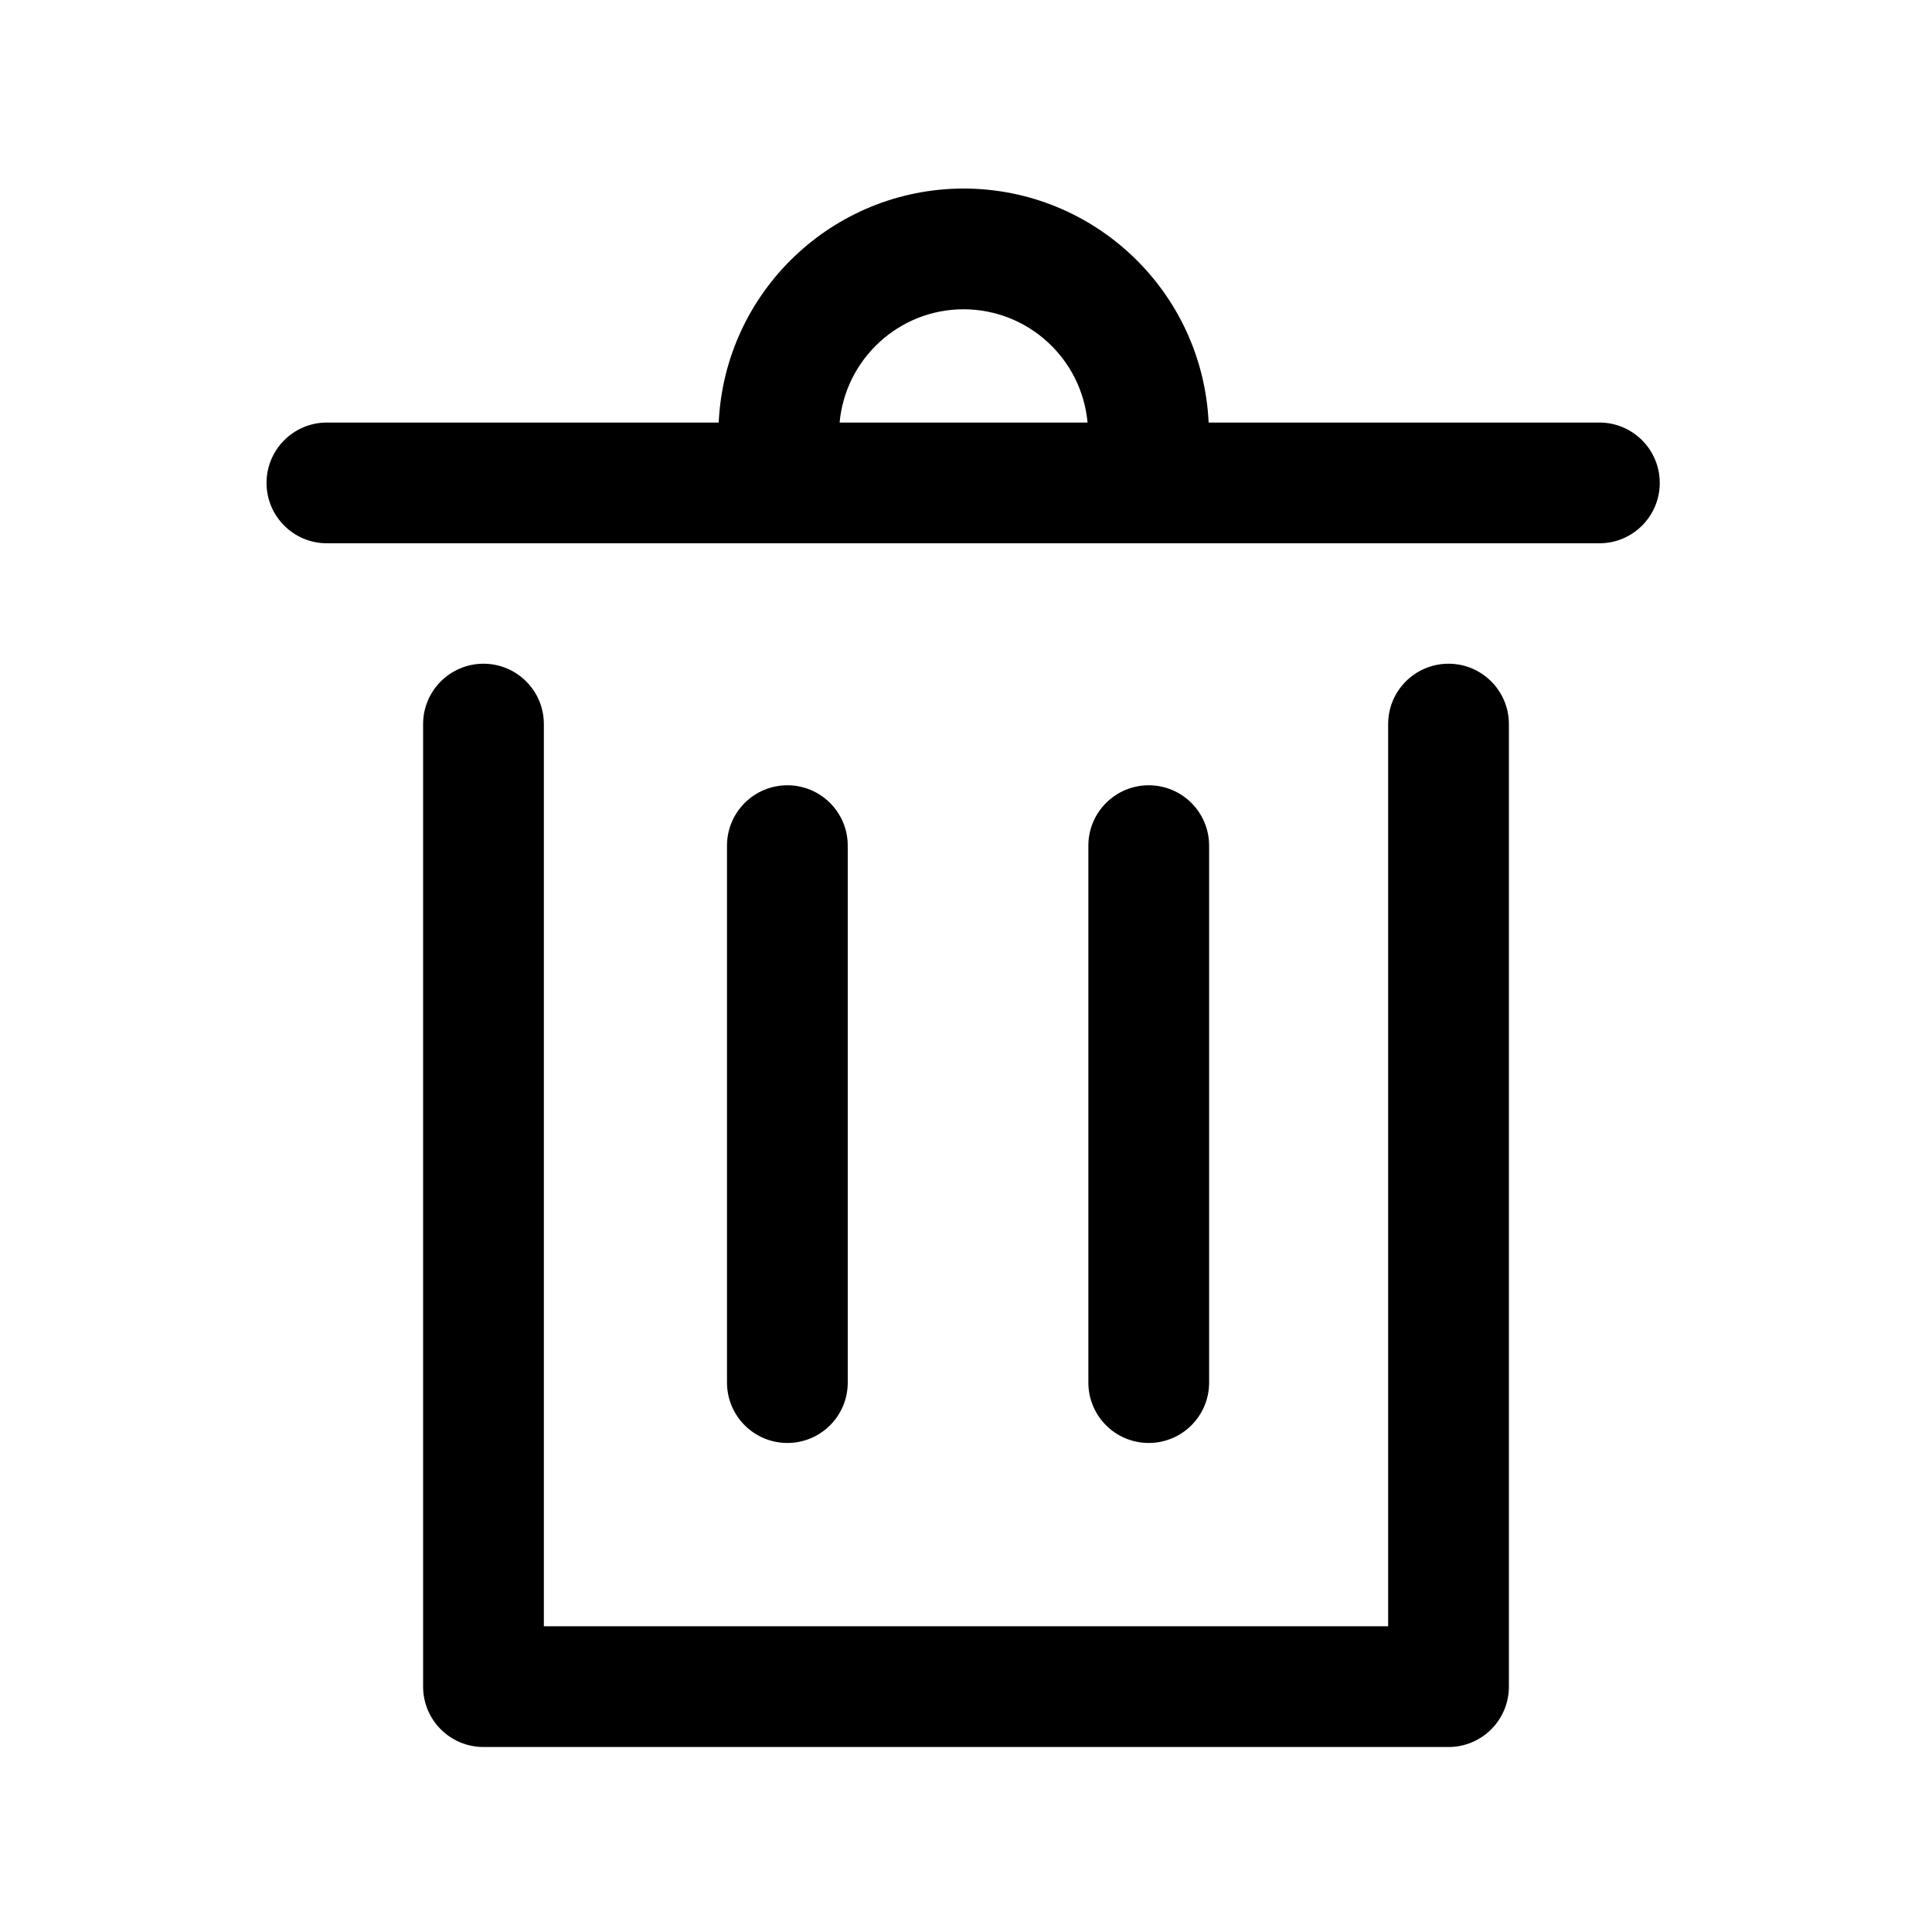
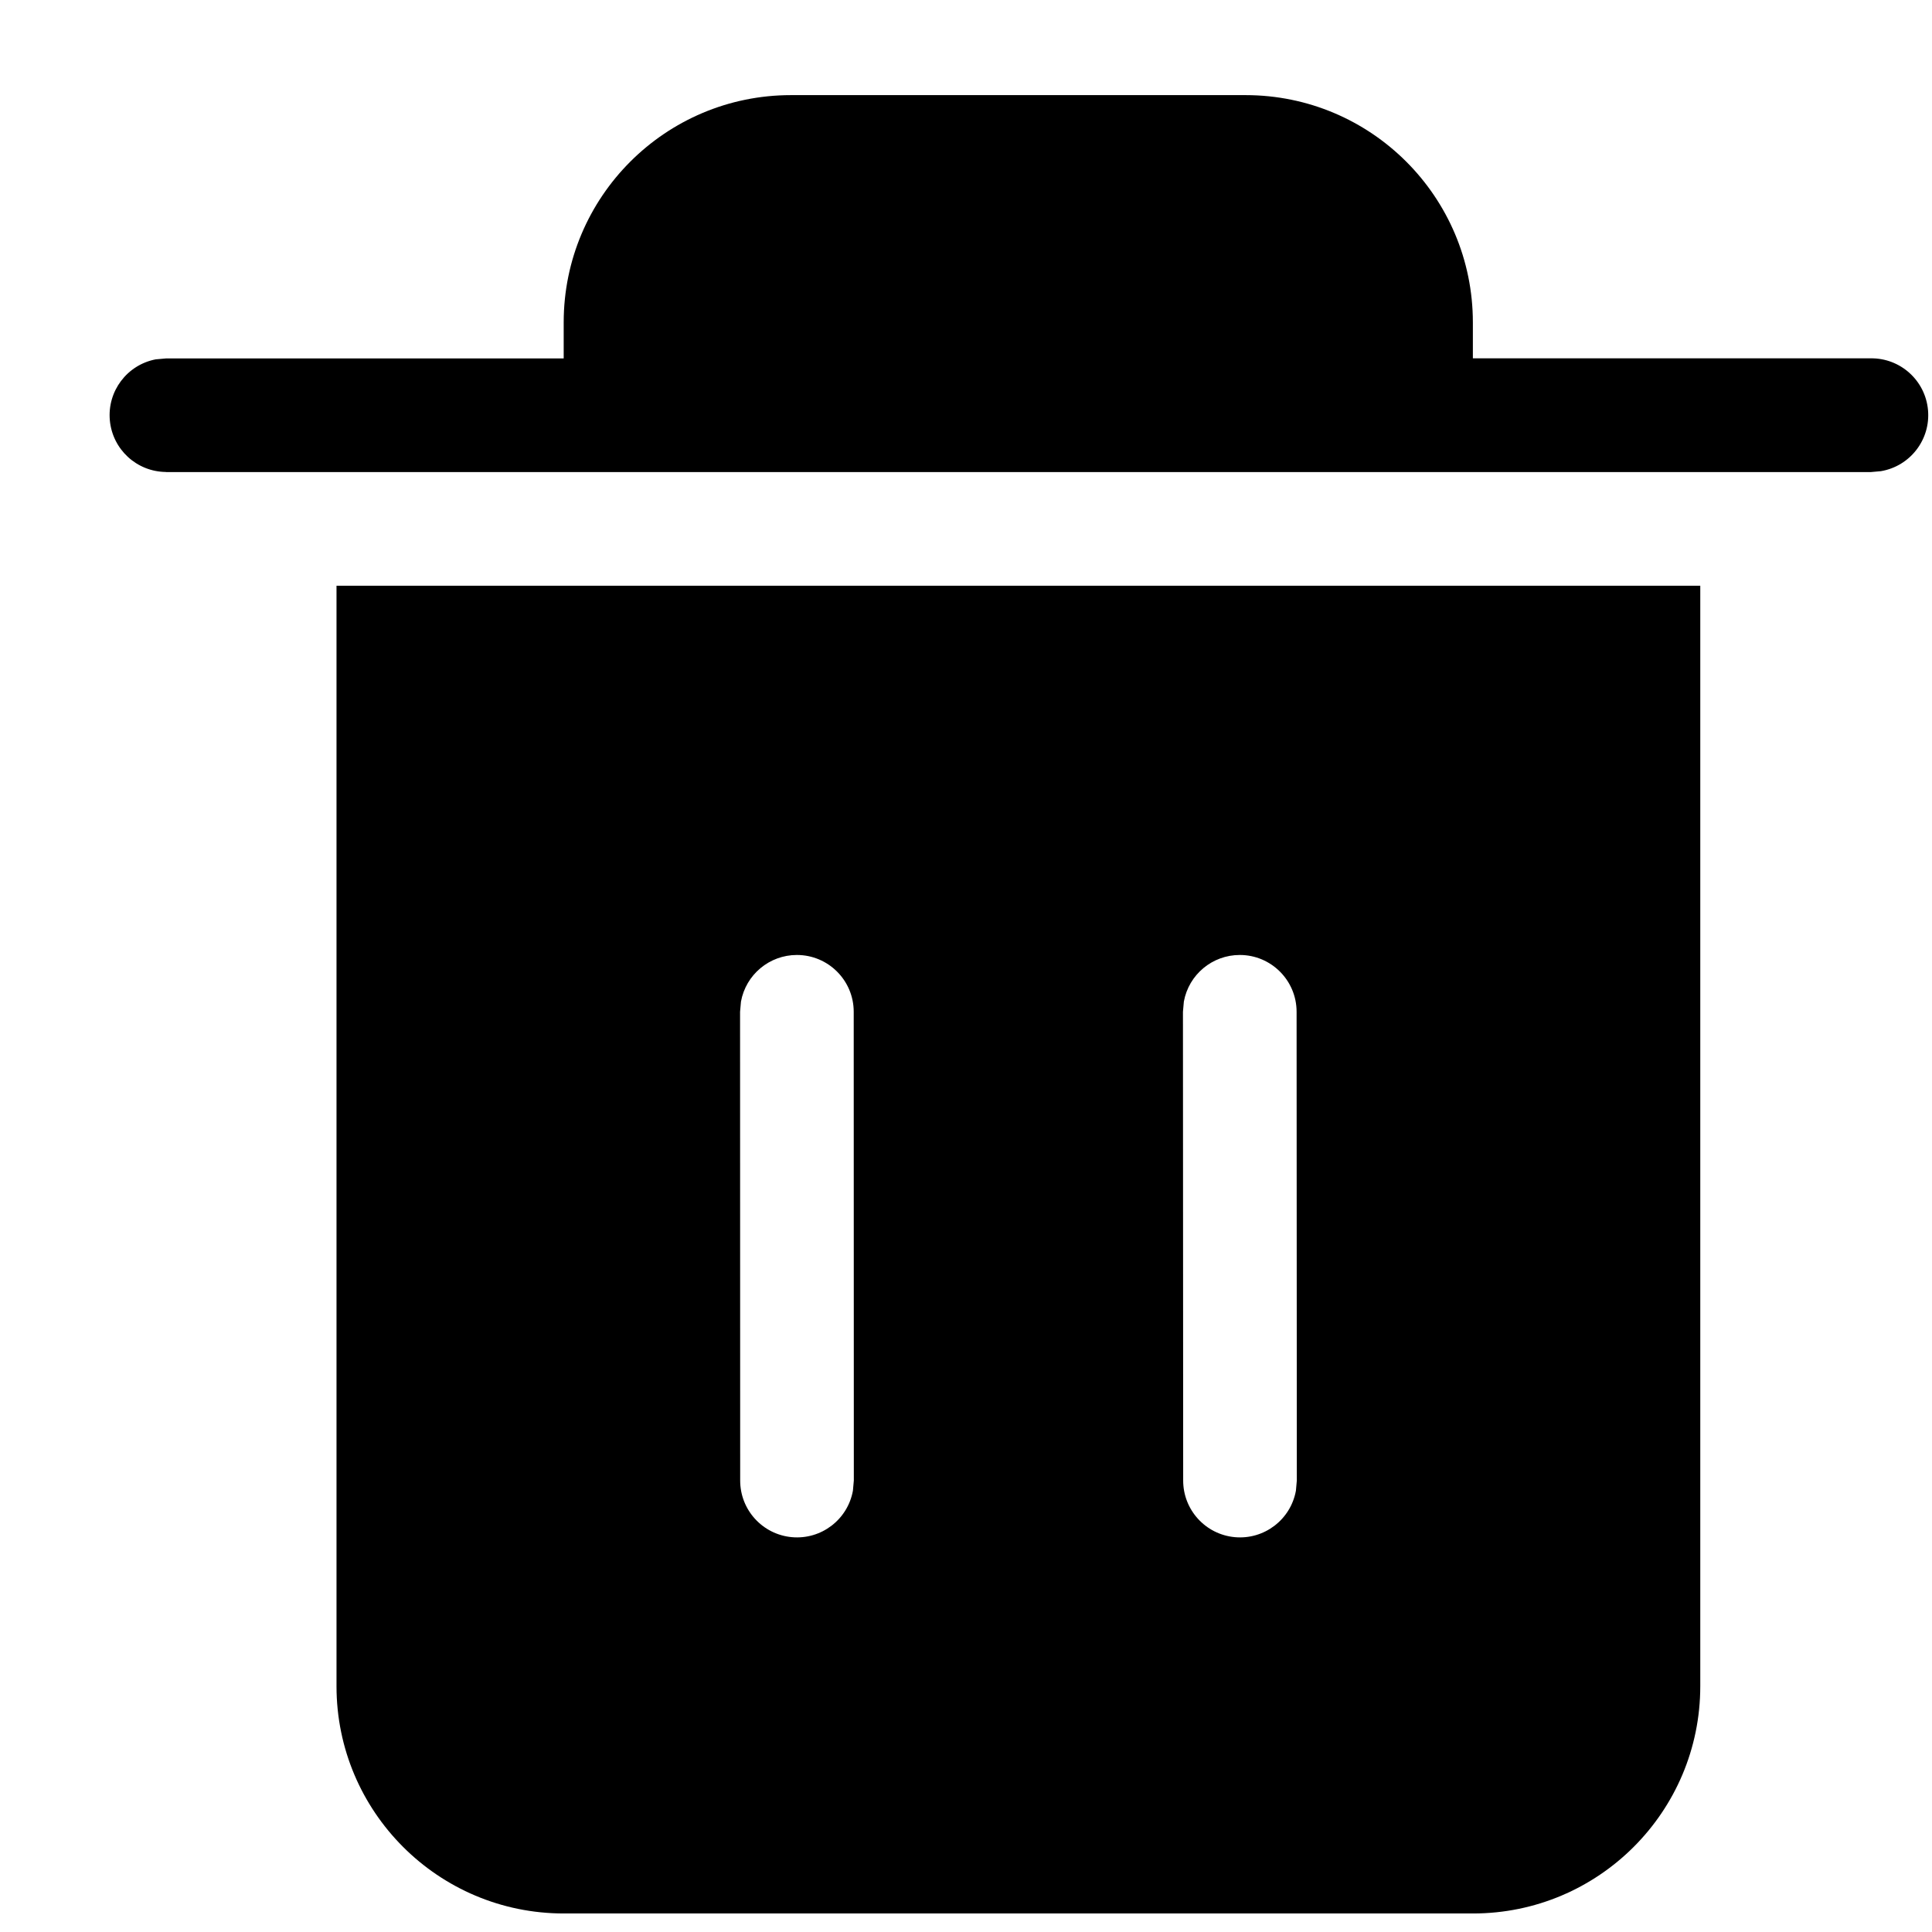
- <svg xmlns="http://www.w3.org/2000/svg" t="1645594997448" class="icon" viewBox="0 0 1024 1024" version="1.1" p-id="1813" width="200" height="200">
+ <svg xmlns="http://www.w3.org/2000/svg" t="1656301984563" class="icon" viewBox="0 0 1024 1024" version="1.1" p-id="25222" width="200" height="200">
  <defs>
-     <style type="text/css" />
+     <style type="text/css">@font-face { font-family: feedback-iconfont; src: url("//at.alicdn.com/t/font_1031158_u69w8yhxdu.woff2?t=1630033759944") format("woff2"), url("//at.alicdn.com/t/font_1031158_u69w8yhxdu.woff?t=1630033759944") format("woff"), url("//at.alicdn.com/t/font_1031158_u69w8yhxdu.ttf?t=1630033759944") format("truetype"); }
+ @font-face { font-family: feedback-iconfont; src: url("//at.alicdn.com/t/font_1031158_u69w8yhxdu.woff2?t=1630033759944") format("woff2"), url("//at.alicdn.com/t/font_1031158_u69w8yhxdu.woff?t=1630033759944") format("woff"), url("//at.alicdn.com/t/font_1031158_u69w8yhxdu.ttf?t=1630033759944") format("truetype"); }
+ @font-face { font-family: feedback-iconfont; src: url("//at.alicdn.com/t/font_1031158_u69w8yhxdu.woff2?t=1630033759944") format("woff2"), url("//at.alicdn.com/t/font_1031158_u69w8yhxdu.woff?t=1630033759944") format("woff"), url("//at.alicdn.com/t/font_1031158_u69w8yhxdu.ttf?t=1630033759944") format("truetype"); }
+ @font-face { font-family: feedback-iconfont; src: url("//at.alicdn.com/t/font_1031158_1uhr8ri0pk5.eot?#iefix") format("embedded-opentype"), url("//at.alicdn.com/t/font_1031158_1uhr8ri0pk5.woff2") format("woff2"), url("//at.alicdn.com/t/font_1031158_1uhr8ri0pk5.woff") format("woff"), url("//at.alicdn.com/t/font_1031158_1uhr8ri0pk5.ttf") format("truetype"), url("//at.alicdn.com/t/font_1031158_1uhr8ri0pk5.svg#iconfont") format("svg"); }
+ @font-face { font-family: feedback-iconfont; src: url("//at.alicdn.com/t/font_1031158_1uhr8ri0pk5.eot?#iefix") format("embedded-opentype"), url("//at.alicdn.com/t/font_1031158_1uhr8ri0pk5.woff2") format("woff2"), url("//at.alicdn.com/t/font_1031158_1uhr8ri0pk5.woff") format("woff"), url("//at.alicdn.com/t/font_1031158_1uhr8ri0pk5.ttf") format("truetype"), url("//at.alicdn.com/t/font_1031158_1uhr8ri0pk5.svg#iconfont") format("svg"); }
+ @font-face { font-family: feedback-iconfont; src: url("//at.alicdn.com/t/font_1031158_u69w8yhxdu.woff2?t=1630033759944") format("woff2"), url("//at.alicdn.com/t/font_1031158_u69w8yhxdu.woff?t=1630033759944") format("woff"), url("//at.alicdn.com/t/font_1031158_u69w8yhxdu.ttf?t=1630033759944") format("truetype"); }
+ @font-face { font-family: feedback-iconfont; src: url("//at.alicdn.com/t/font_1031158_1uhr8ri0pk5.eot?#iefix") format("embedded-opentype"), url("//at.alicdn.com/t/font_1031158_1uhr8ri0pk5.woff2") format("woff2"), url("//at.alicdn.com/t/font_1031158_1uhr8ri0pk5.woff") format("woff"), url("//at.alicdn.com/t/font_1031158_1uhr8ri0pk5.ttf") format("truetype"), url("//at.alicdn.com/t/font_1031158_1uhr8ri0pk5.svg#iconfont") format("svg"); }
+ @font-face { font-family: feedback-iconfont; src: url("//at.alicdn.com/t/font_1031158_1uhr8ri0pk5.eot?#iefix") format("embedded-opentype"), url("//at.alicdn.com/t/font_1031158_1uhr8ri0pk5.woff2") format("woff2"), url("//at.alicdn.com/t/font_1031158_1uhr8ri0pk5.woff") format("woff"), url("//at.alicdn.com/t/font_1031158_1uhr8ri0pk5.ttf") format("truetype"), url("//at.alicdn.com/t/font_1031158_1uhr8ri0pk5.svg#iconfont") format("svg"); }
+ </style>
  </defs>
-   <path d="M767.744 351.787a32 32 0 0 1 32 32v510.165a32 32 0 0 1-32 32H256.256a32 32 0 0 1-32-32V383.787a32 32 0 0 1 64 0v478.165h447.488V383.787a32 32 0 0 1 32-32z m-350.421 64.427a32 32 0 0 1 32 32v284.587a32 32 0 1 1-64 0v-284.587a32 32 0 0 1 32-32z m191.531 0a32 32 0 0 1 32 32v284.587a32 32 0 1 1-64 0v-284.587a32 32 0 0 1 32-32zM510.72 99.925a130.133 130.133 0 0 1 129.877 124.032h207.104a32 32 0 0 1 0 64H173.269a32 32 0 0 1 0-64h207.659a130.133 130.133 0 0 1 129.835-124.032z m0 64c-34.347 0-62.677 26.453-65.707 60.032h131.413a66.091 66.091 0 0 0-65.707-60.032z" p-id="1814" />
+   <path d="M901.18 310.453v583.258a120.471 120.471 0 0 1-120.471 120.471h-481.882a120.471 120.471 0 0 1-120.471-120.471V310.453h722.824z m-478.871 195.704a30.118 30.118 0 0 0-29.576 24.696l-0.482 5.421 0.06 248.41a30.118 30.118 0 0 0 59.753 5.421l0.482-5.421-0.06-248.41a30.118 30.118 0 0 0-30.118-30.118z m234.797 0a30.118 30.118 0 0 0-29.636 24.696l-0.482 5.421 0.12 248.41a30.118 30.118 0 0 0 59.753 5.421l0.482-5.421-0.12-248.41a30.118 30.118 0 0 0-30.118-30.118zM87.944 250.157a30.118 30.118 0 0 1-5.421-59.693l5.421-0.482h210.824v-19.095a120.471 120.471 0 0 1 120.471-120.471h240.941a120.471 120.471 0 0 1 120.471 120.471v19.034h210.824a30.118 30.118 0 0 1 5.421 59.814l-5.421 0.482h-903.529z" p-id="25223" />
</svg>
